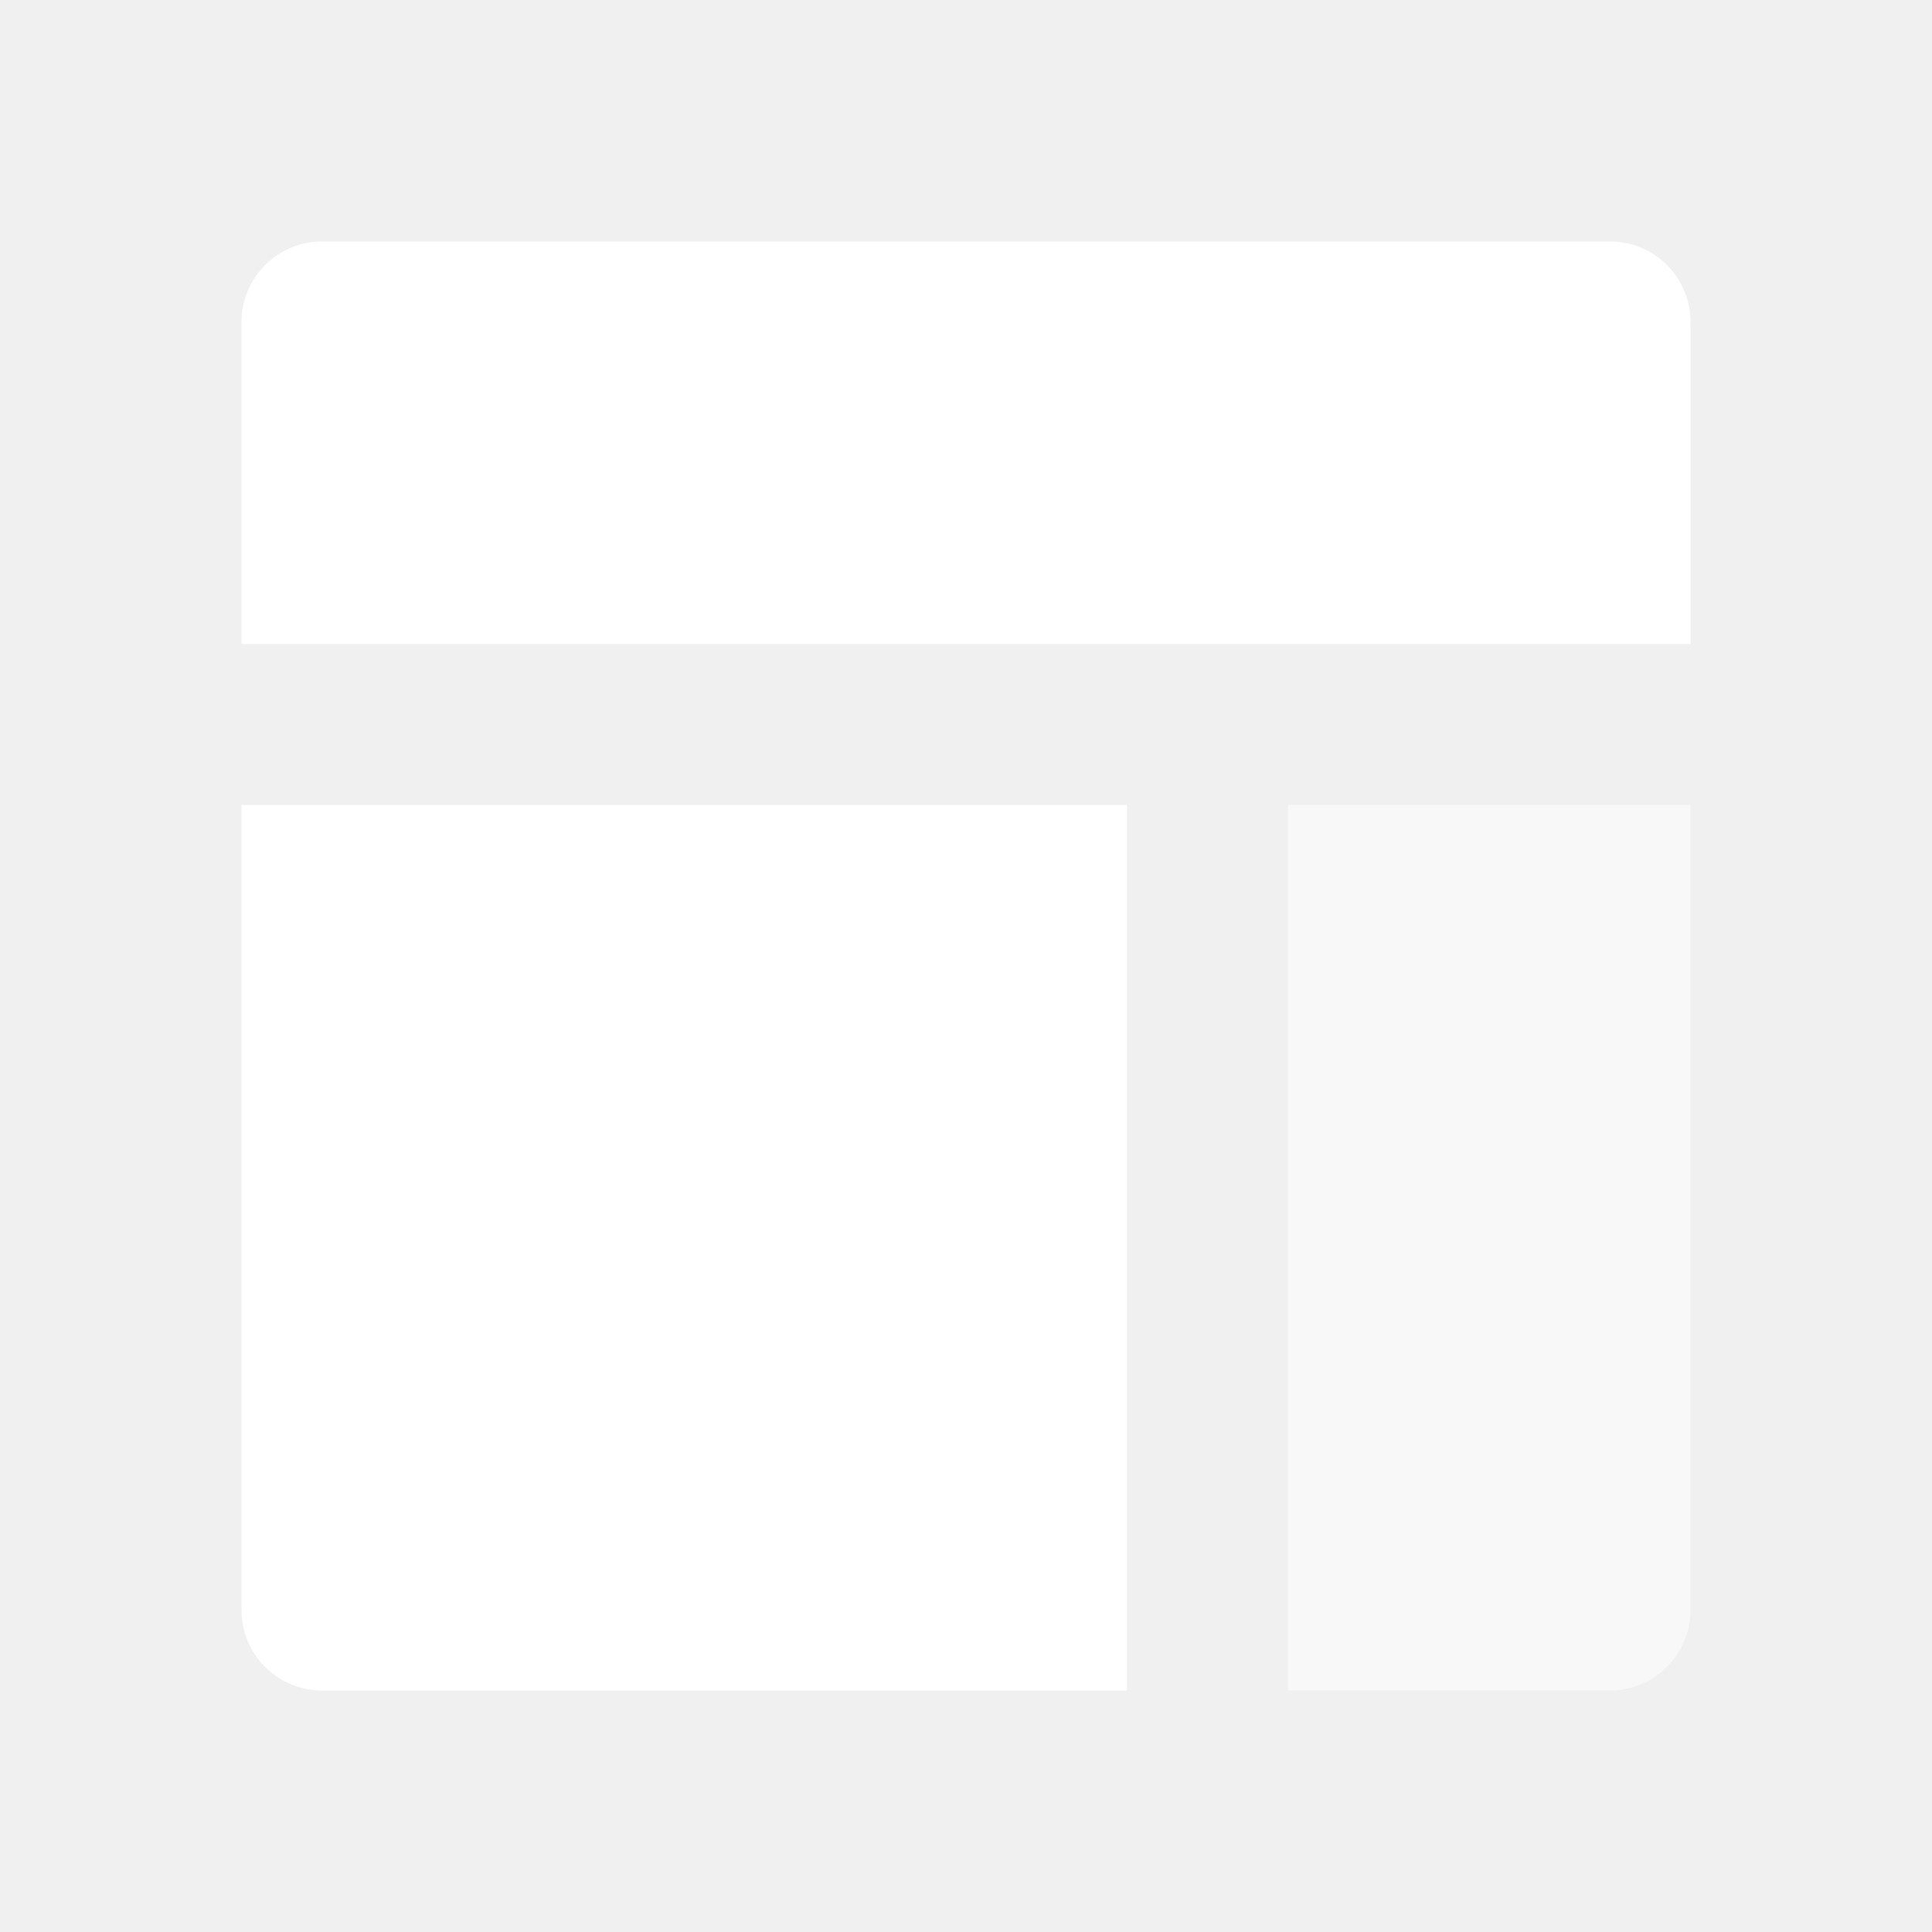
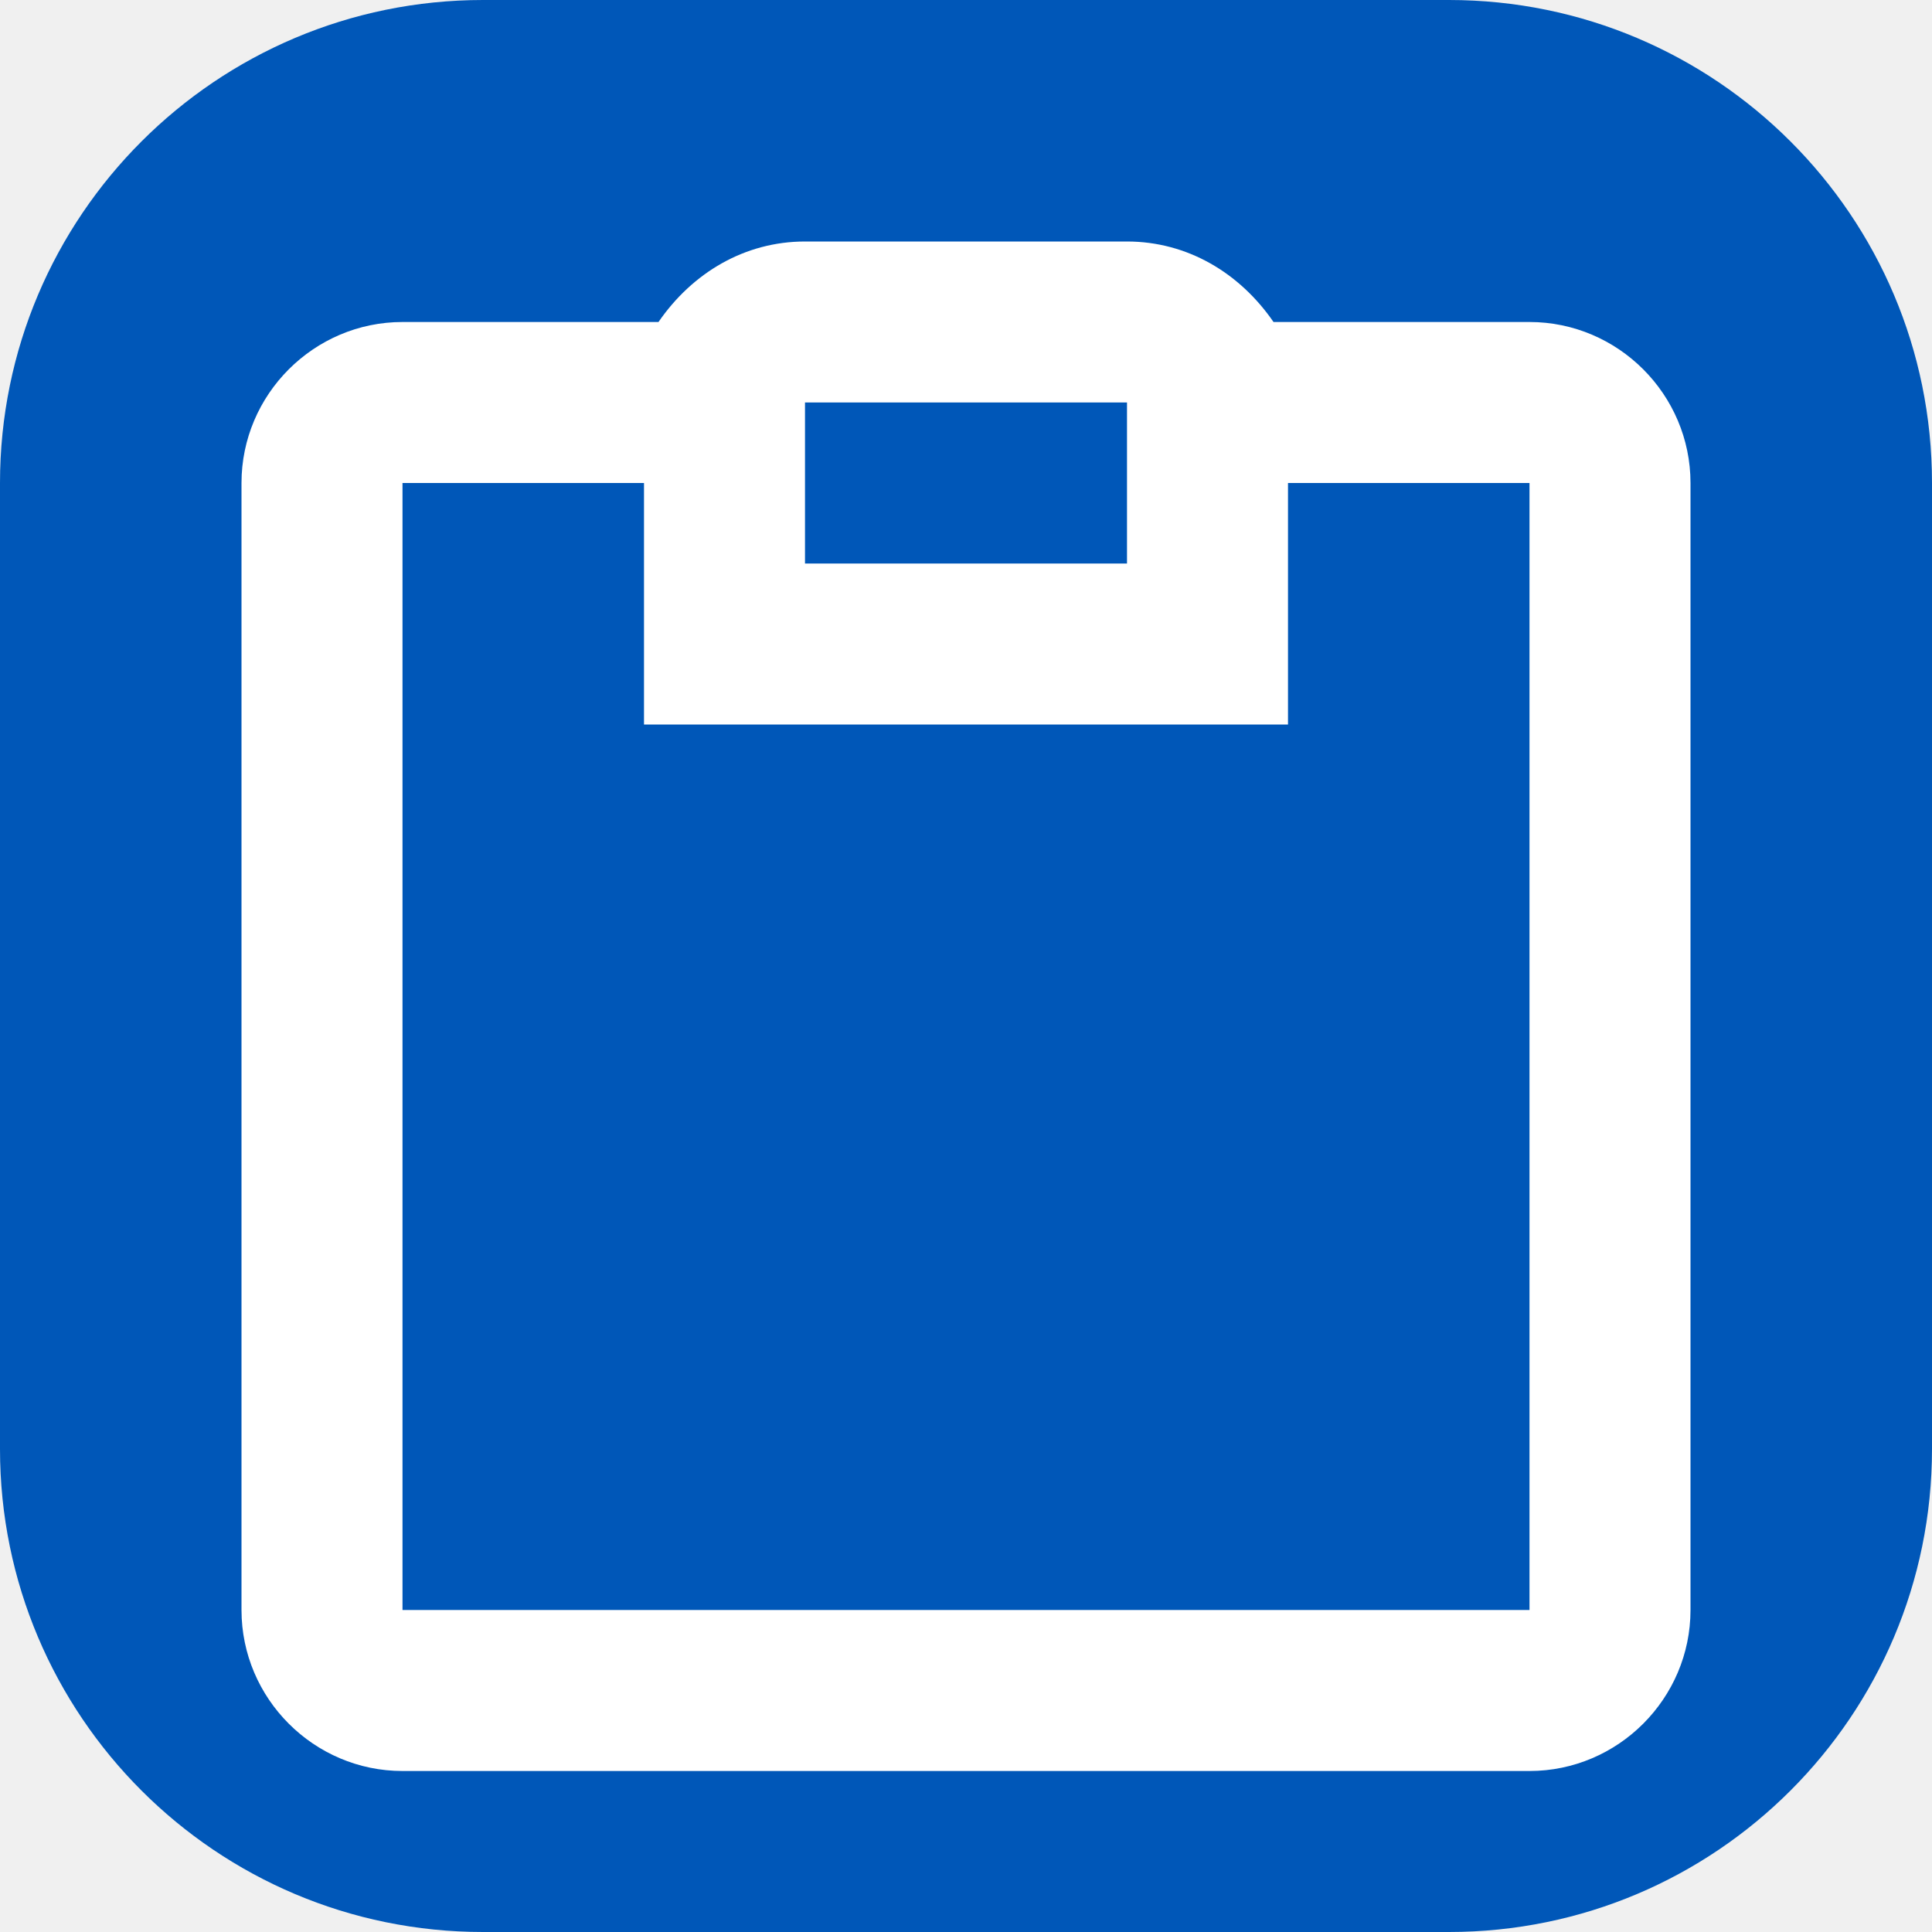
- <svg xmlns="http://www.w3.org/2000/svg" width="36" height="36" viewBox="0 0 36 36" fill="none">
-   <g clip-path="url(#clip0_14_60)">
-     <path d="M21 31.5H6C5.602 31.5 5.221 31.342 4.939 31.061C4.658 30.779 4.5 30.398 4.5 30V15H21V31.5ZM31.5 12H4.5V6C4.5 5.602 4.658 5.221 4.939 4.939C5.221 4.658 5.602 4.5 6 4.5H30C30.398 4.5 30.779 4.658 31.061 4.939C31.342 5.221 31.5 5.602 31.5 6V12Z" fill="white" />
-     <path opacity="0.5" d="M24 31.5V15H31.5V30C31.5 30.398 31.342 30.779 31.061 31.061C30.779 31.342 30.398 31.5 30 31.5H24Z" fill="white" />
-   </g>
-   <defs>
-     <clipPath id="clip0_14_60">
-       <rect width="36" height="36" fill="white" />
-     </clipPath>
-   </defs>
+ <svg xmlns="http://www.w3.org/2000/svg" width="512" height="512" viewBox="0 0 24 24" fill="white">
+   <rect width="24" height="24" rx="6" fill="#0057B8" />
+   <path d="M19 4H15.82C15.4 3.39 14.75 3 14 3H10C9.25 3 8.6 3.39 8.18 4H5C3.9 4 3 4.9 3 6V20C3 21.1 3.9 22 5 22H19C20.1 22 21 21.1 21 20V6C21 4.9 20.1 4 19 4ZM10 5H14V7H10V5ZM19 20H5V6H8V9H16V6H19V20Z" fill="white" />
</svg>
